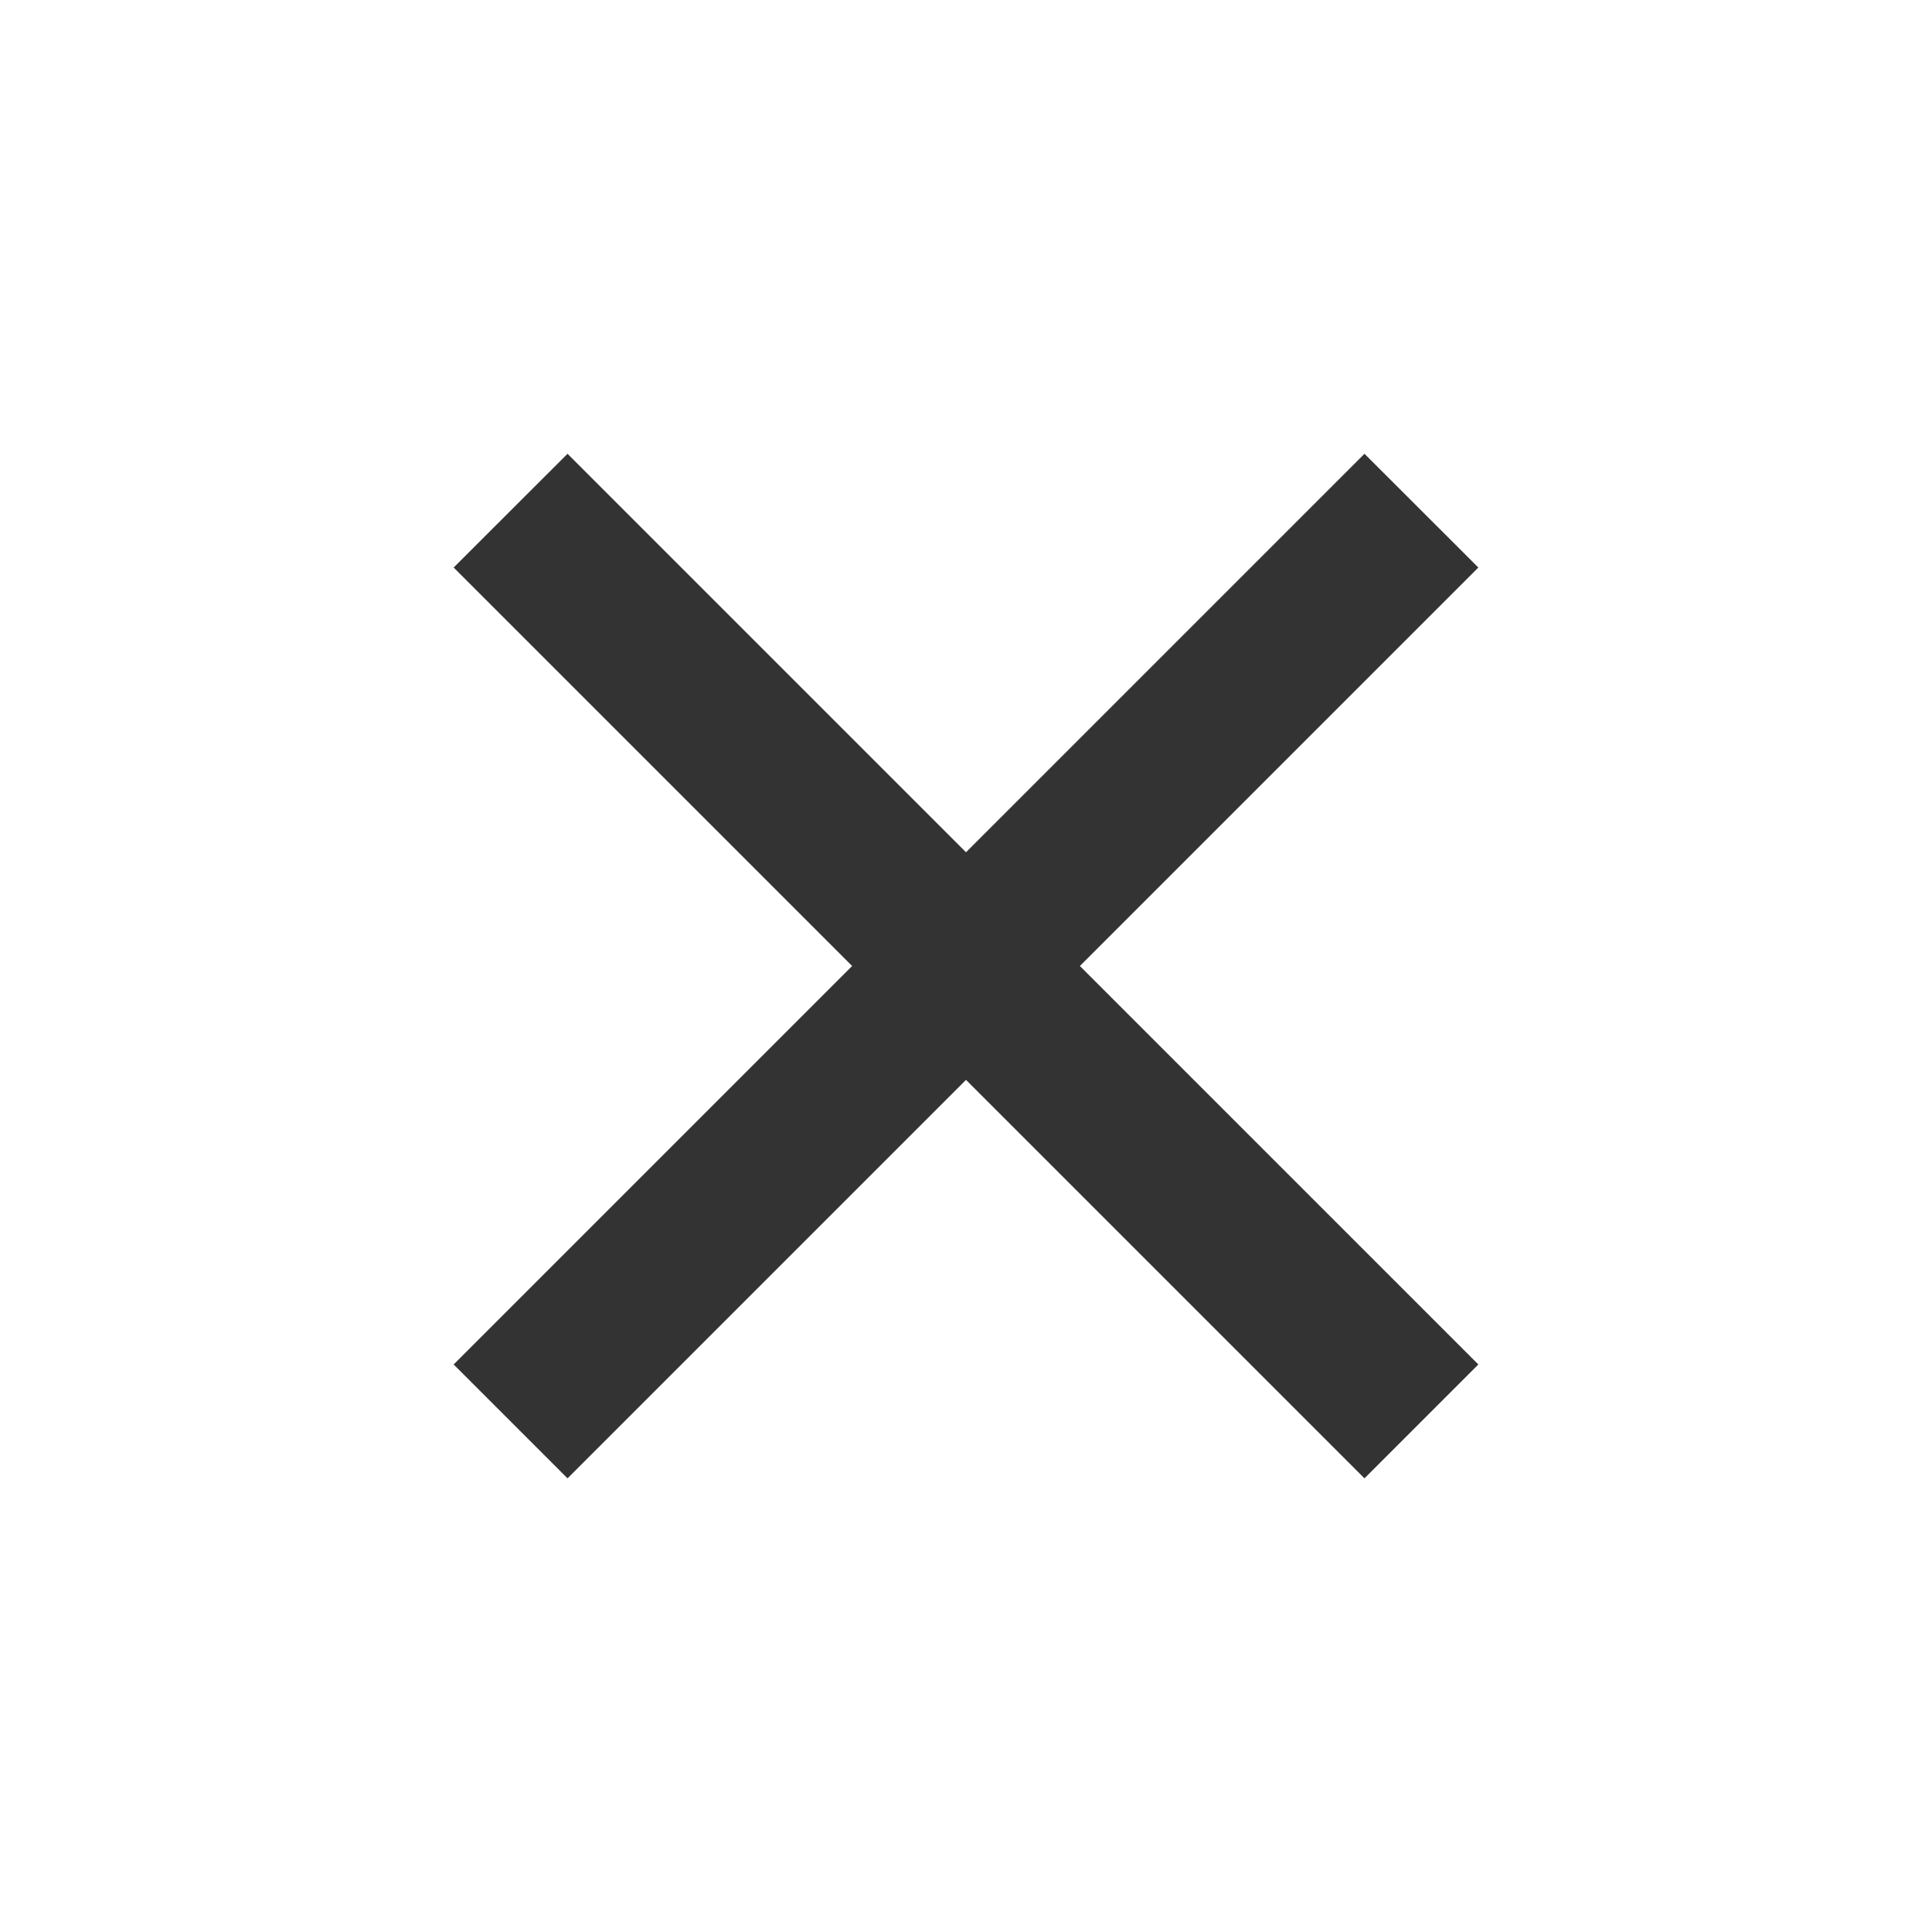
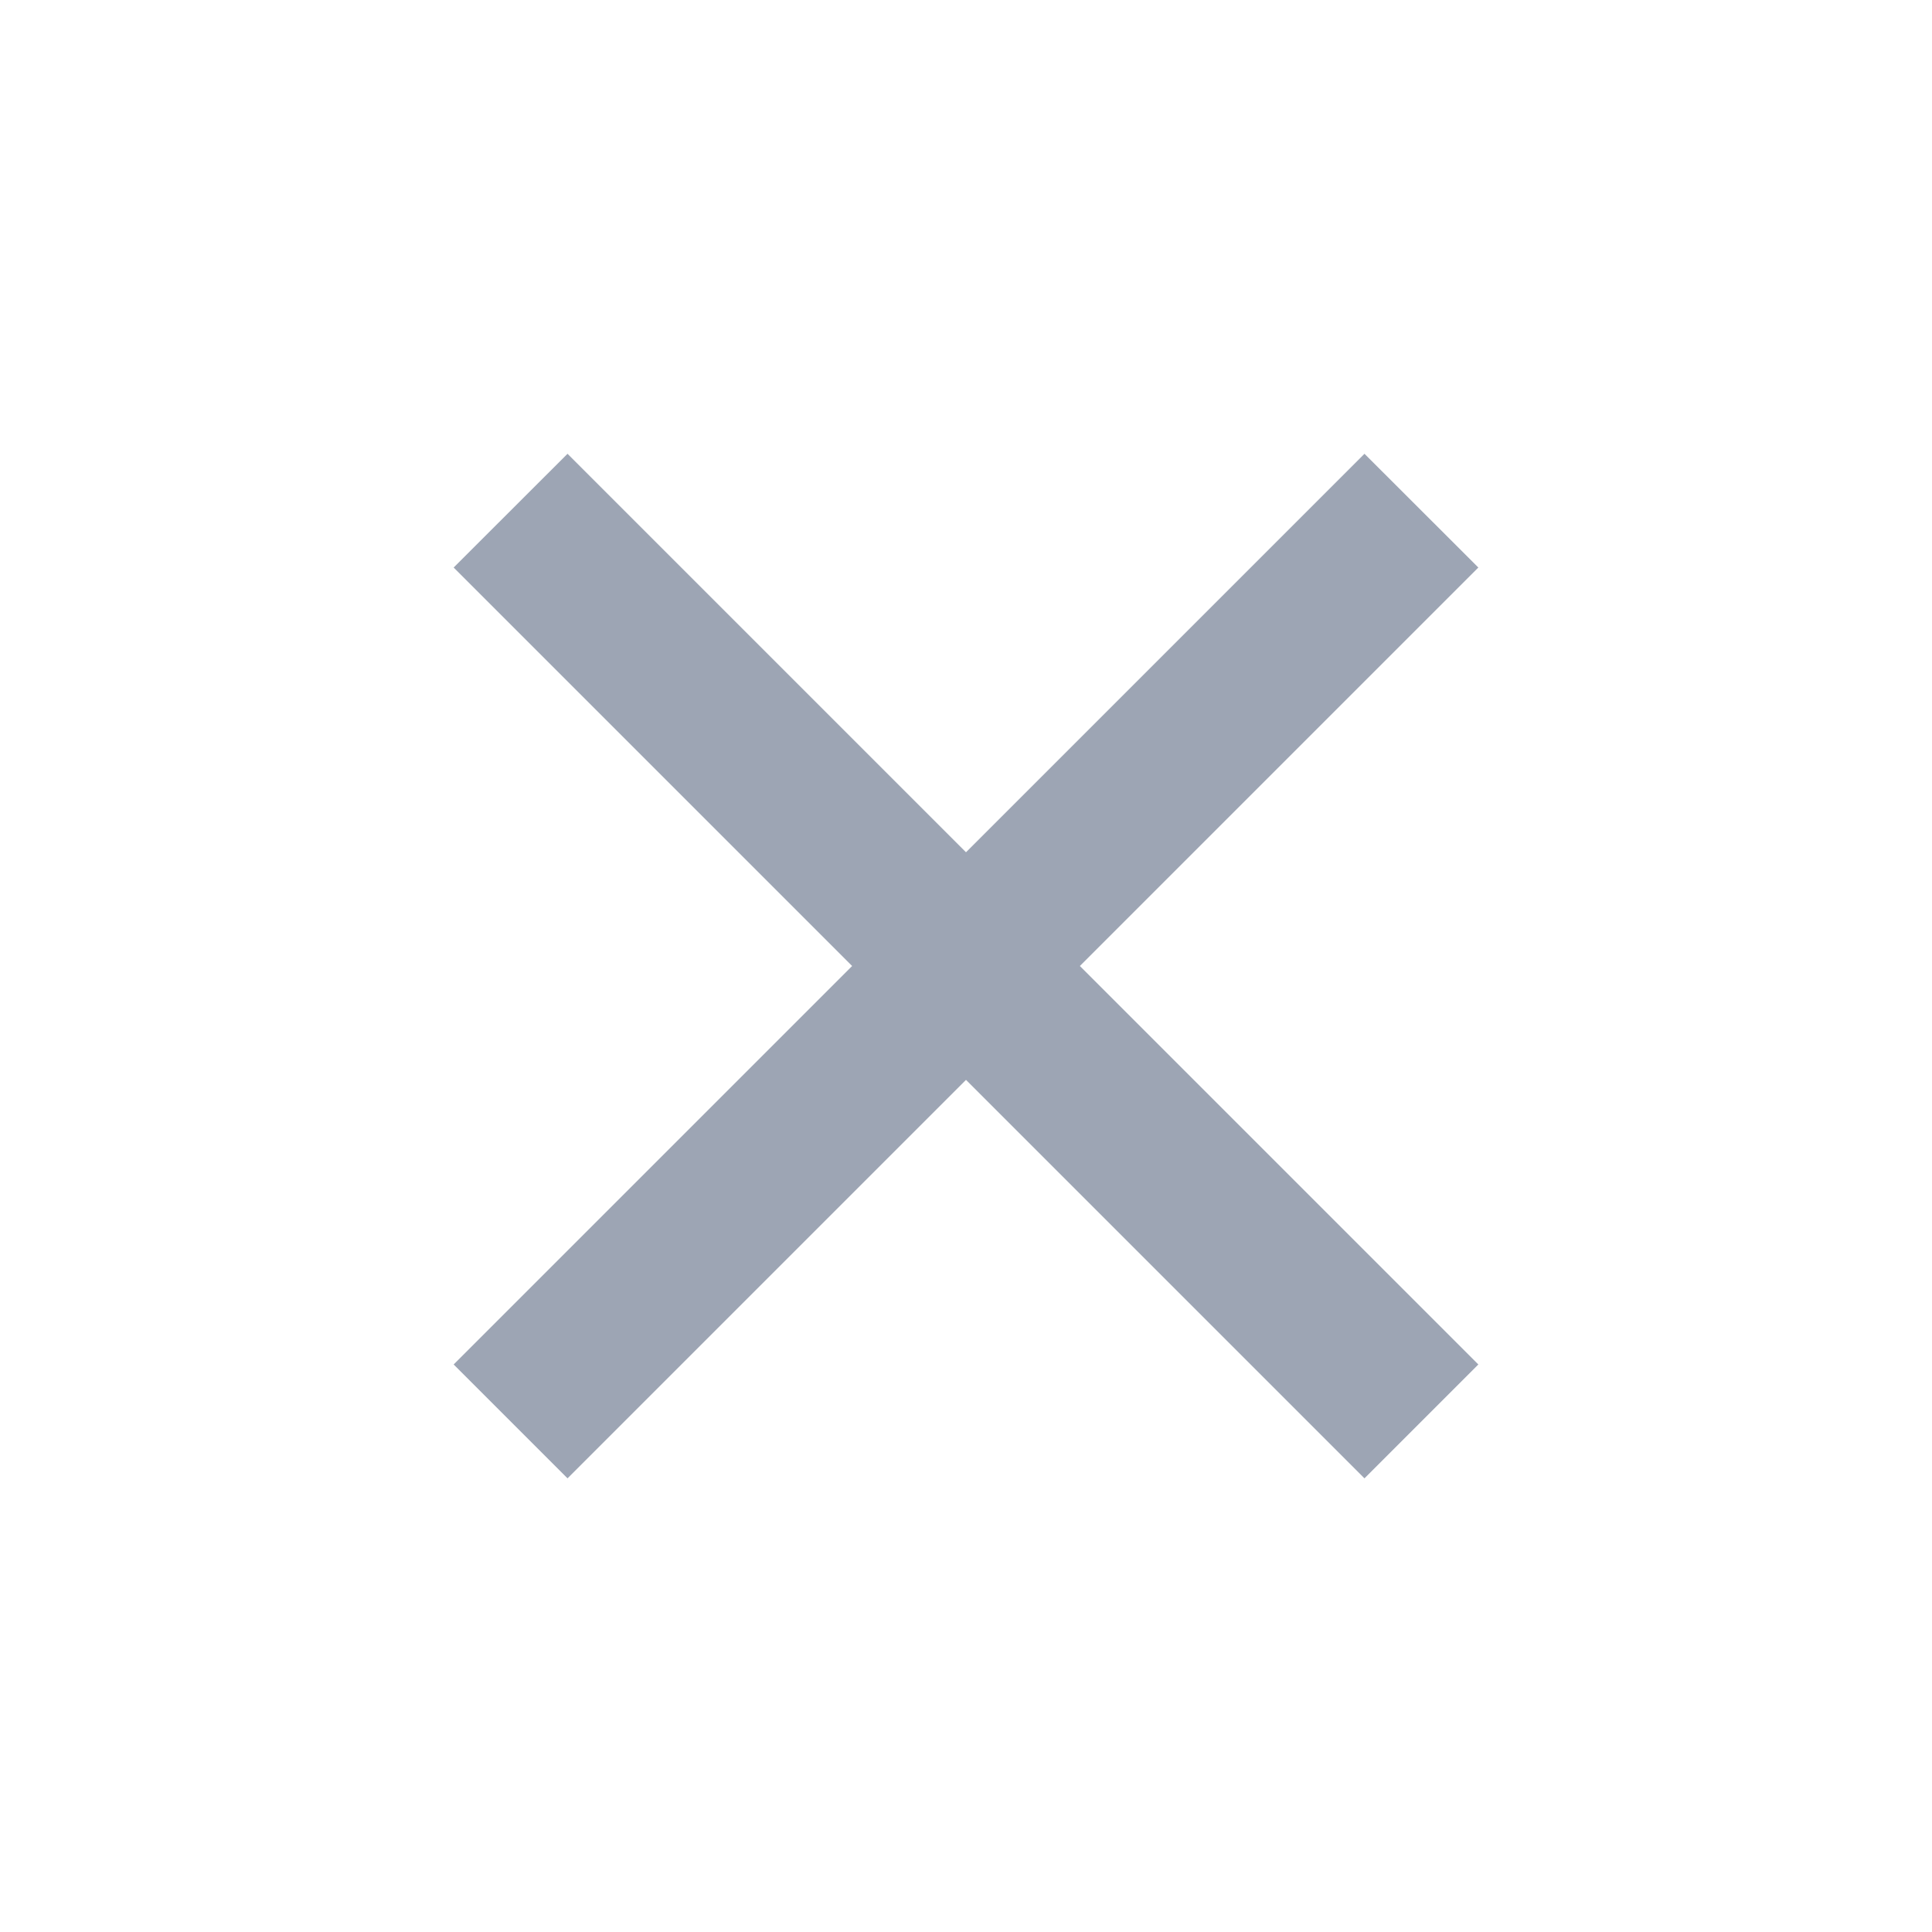
<svg xmlns="http://www.w3.org/2000/svg" width="16" height="16" viewBox="0 0 16 16" fill="none">
-   <path d="M8 7.058L11.3 3.758L12.243 4.7L8.943 8L12.243 11.3L11.3 12.243L8 8.943L4.7 12.243L3.757 11.3L7.057 8L3.757 4.7L4.7 3.758L8 7.058Z" fill="#333333" />
+   <path d="M8 7.058L11.3 3.758L12.243 4.7L8.943 8L12.243 11.3L11.3 12.243L8 8.943L4.7 12.243L3.757 11.3L7.057 8L3.757 4.7L4.7 3.758L8 7.058Z" fill="#9da5b4" />
</svg>
